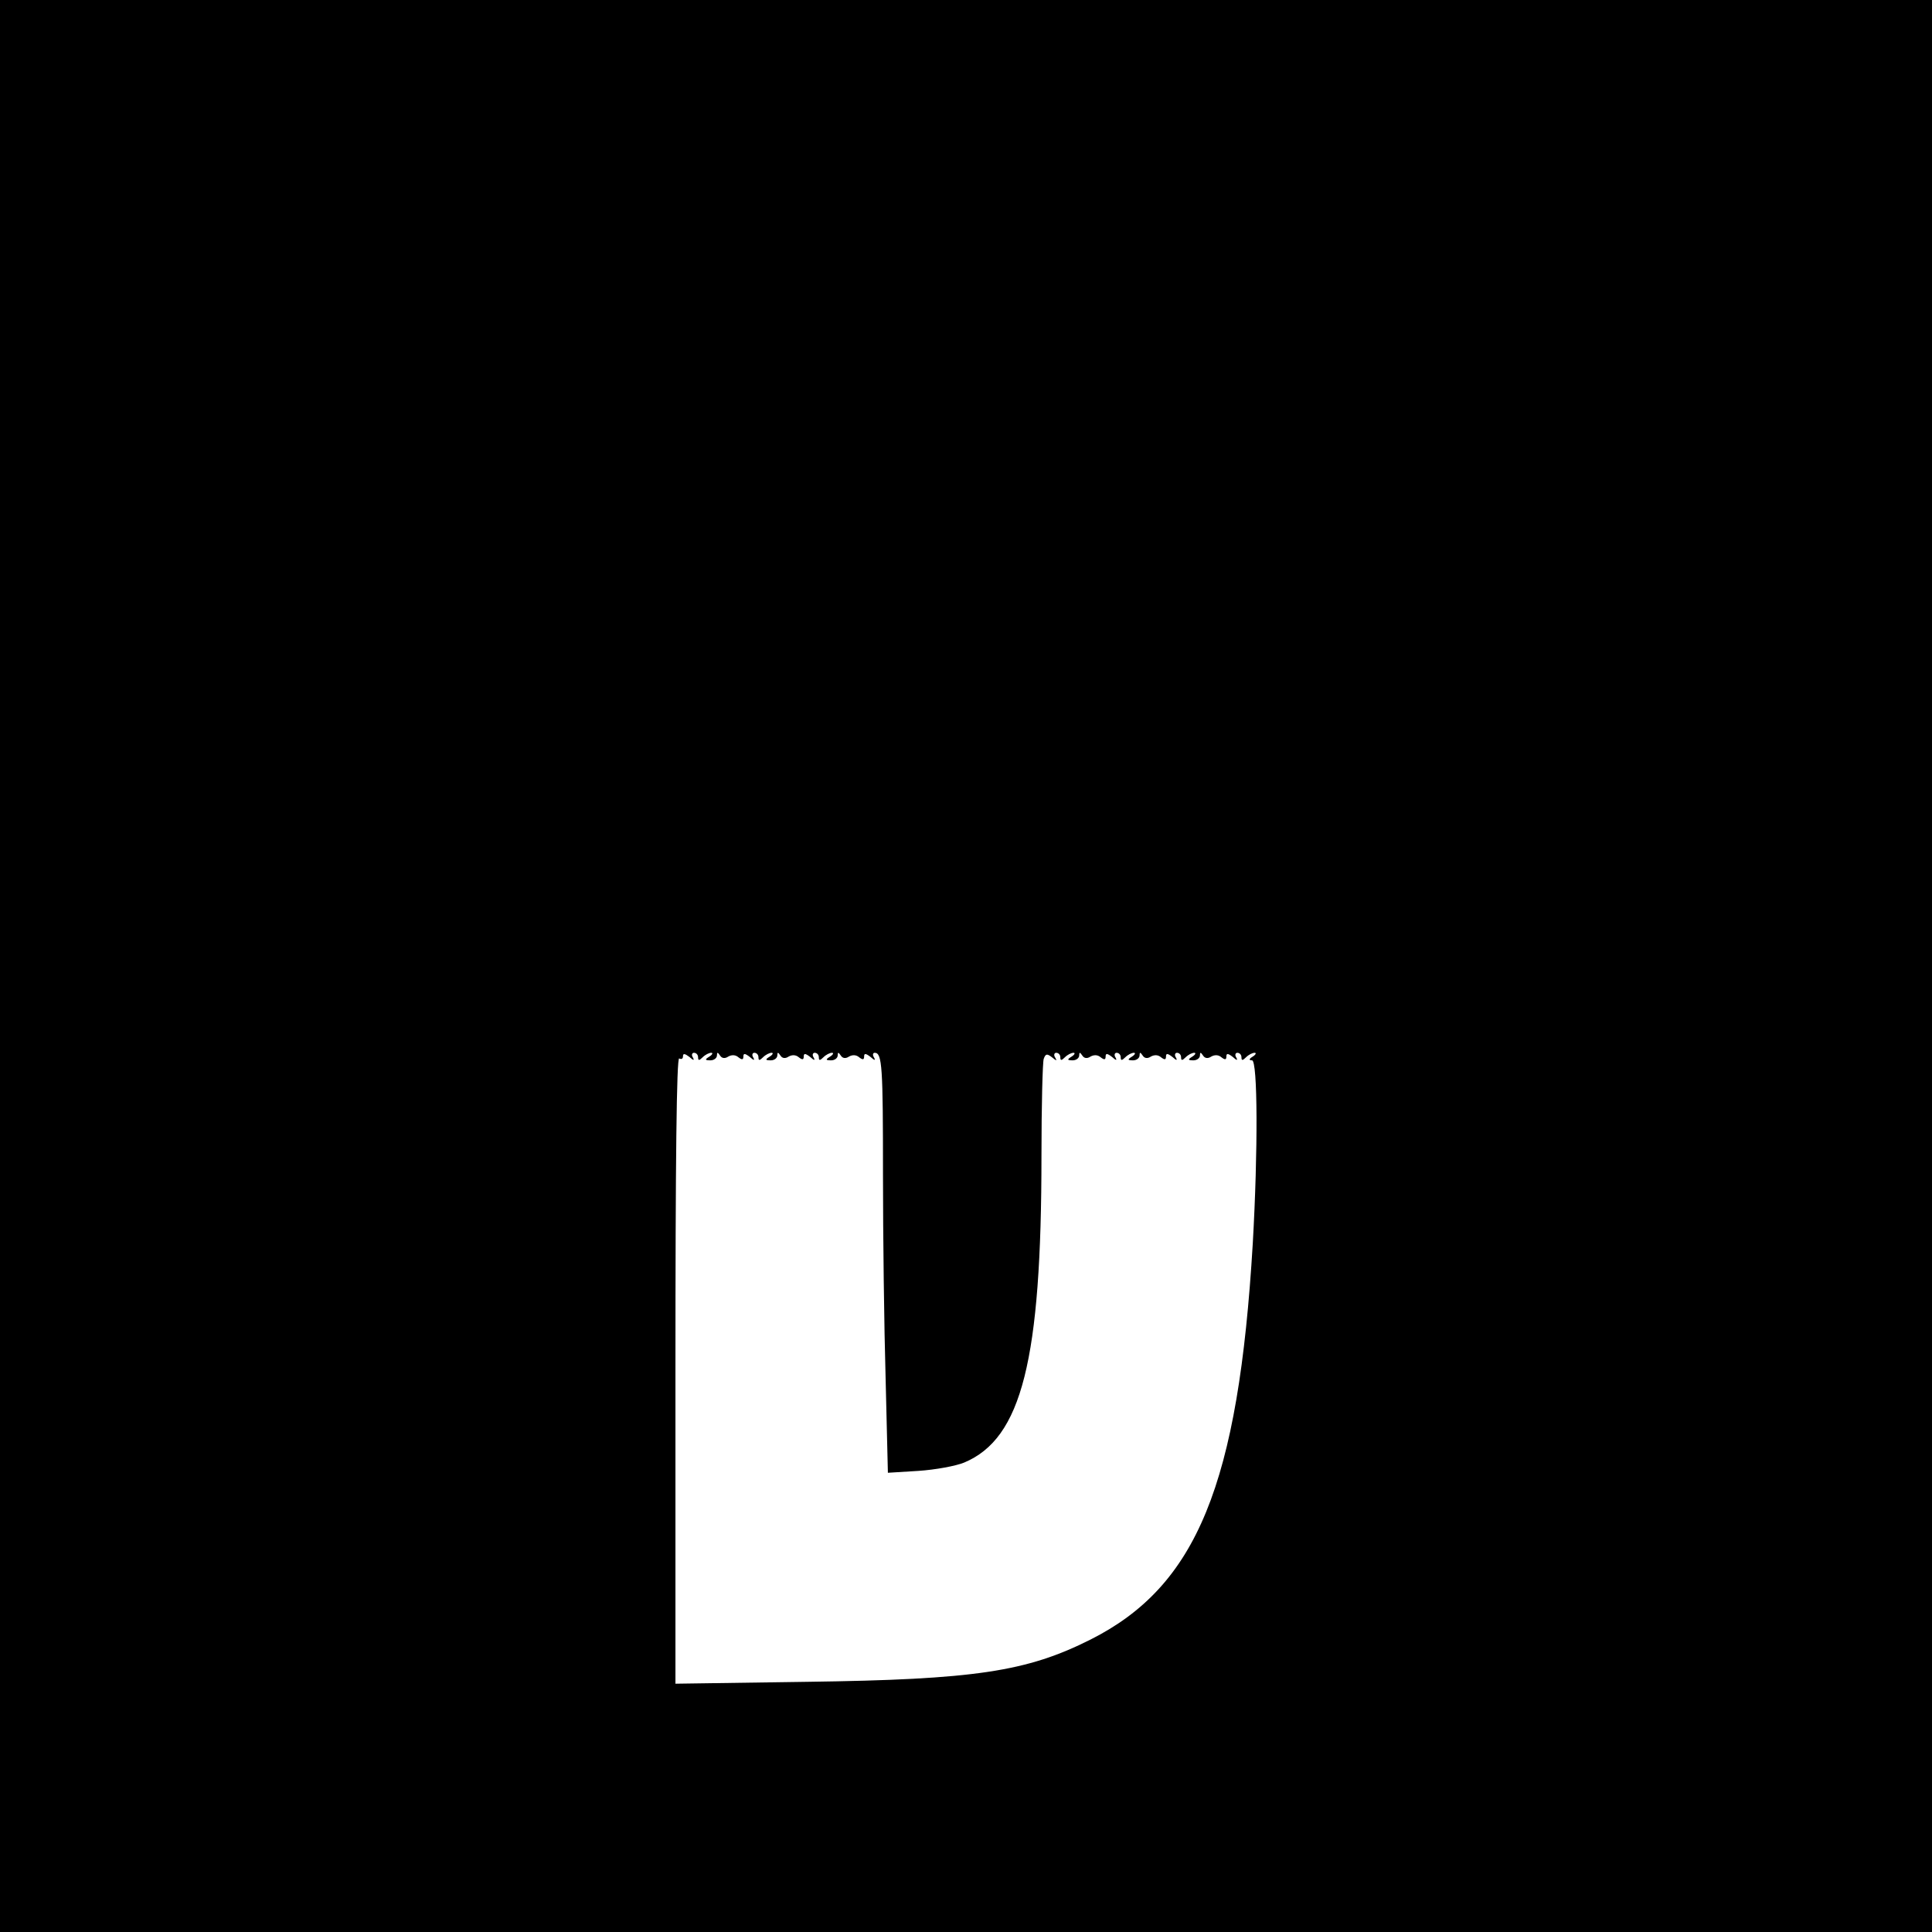
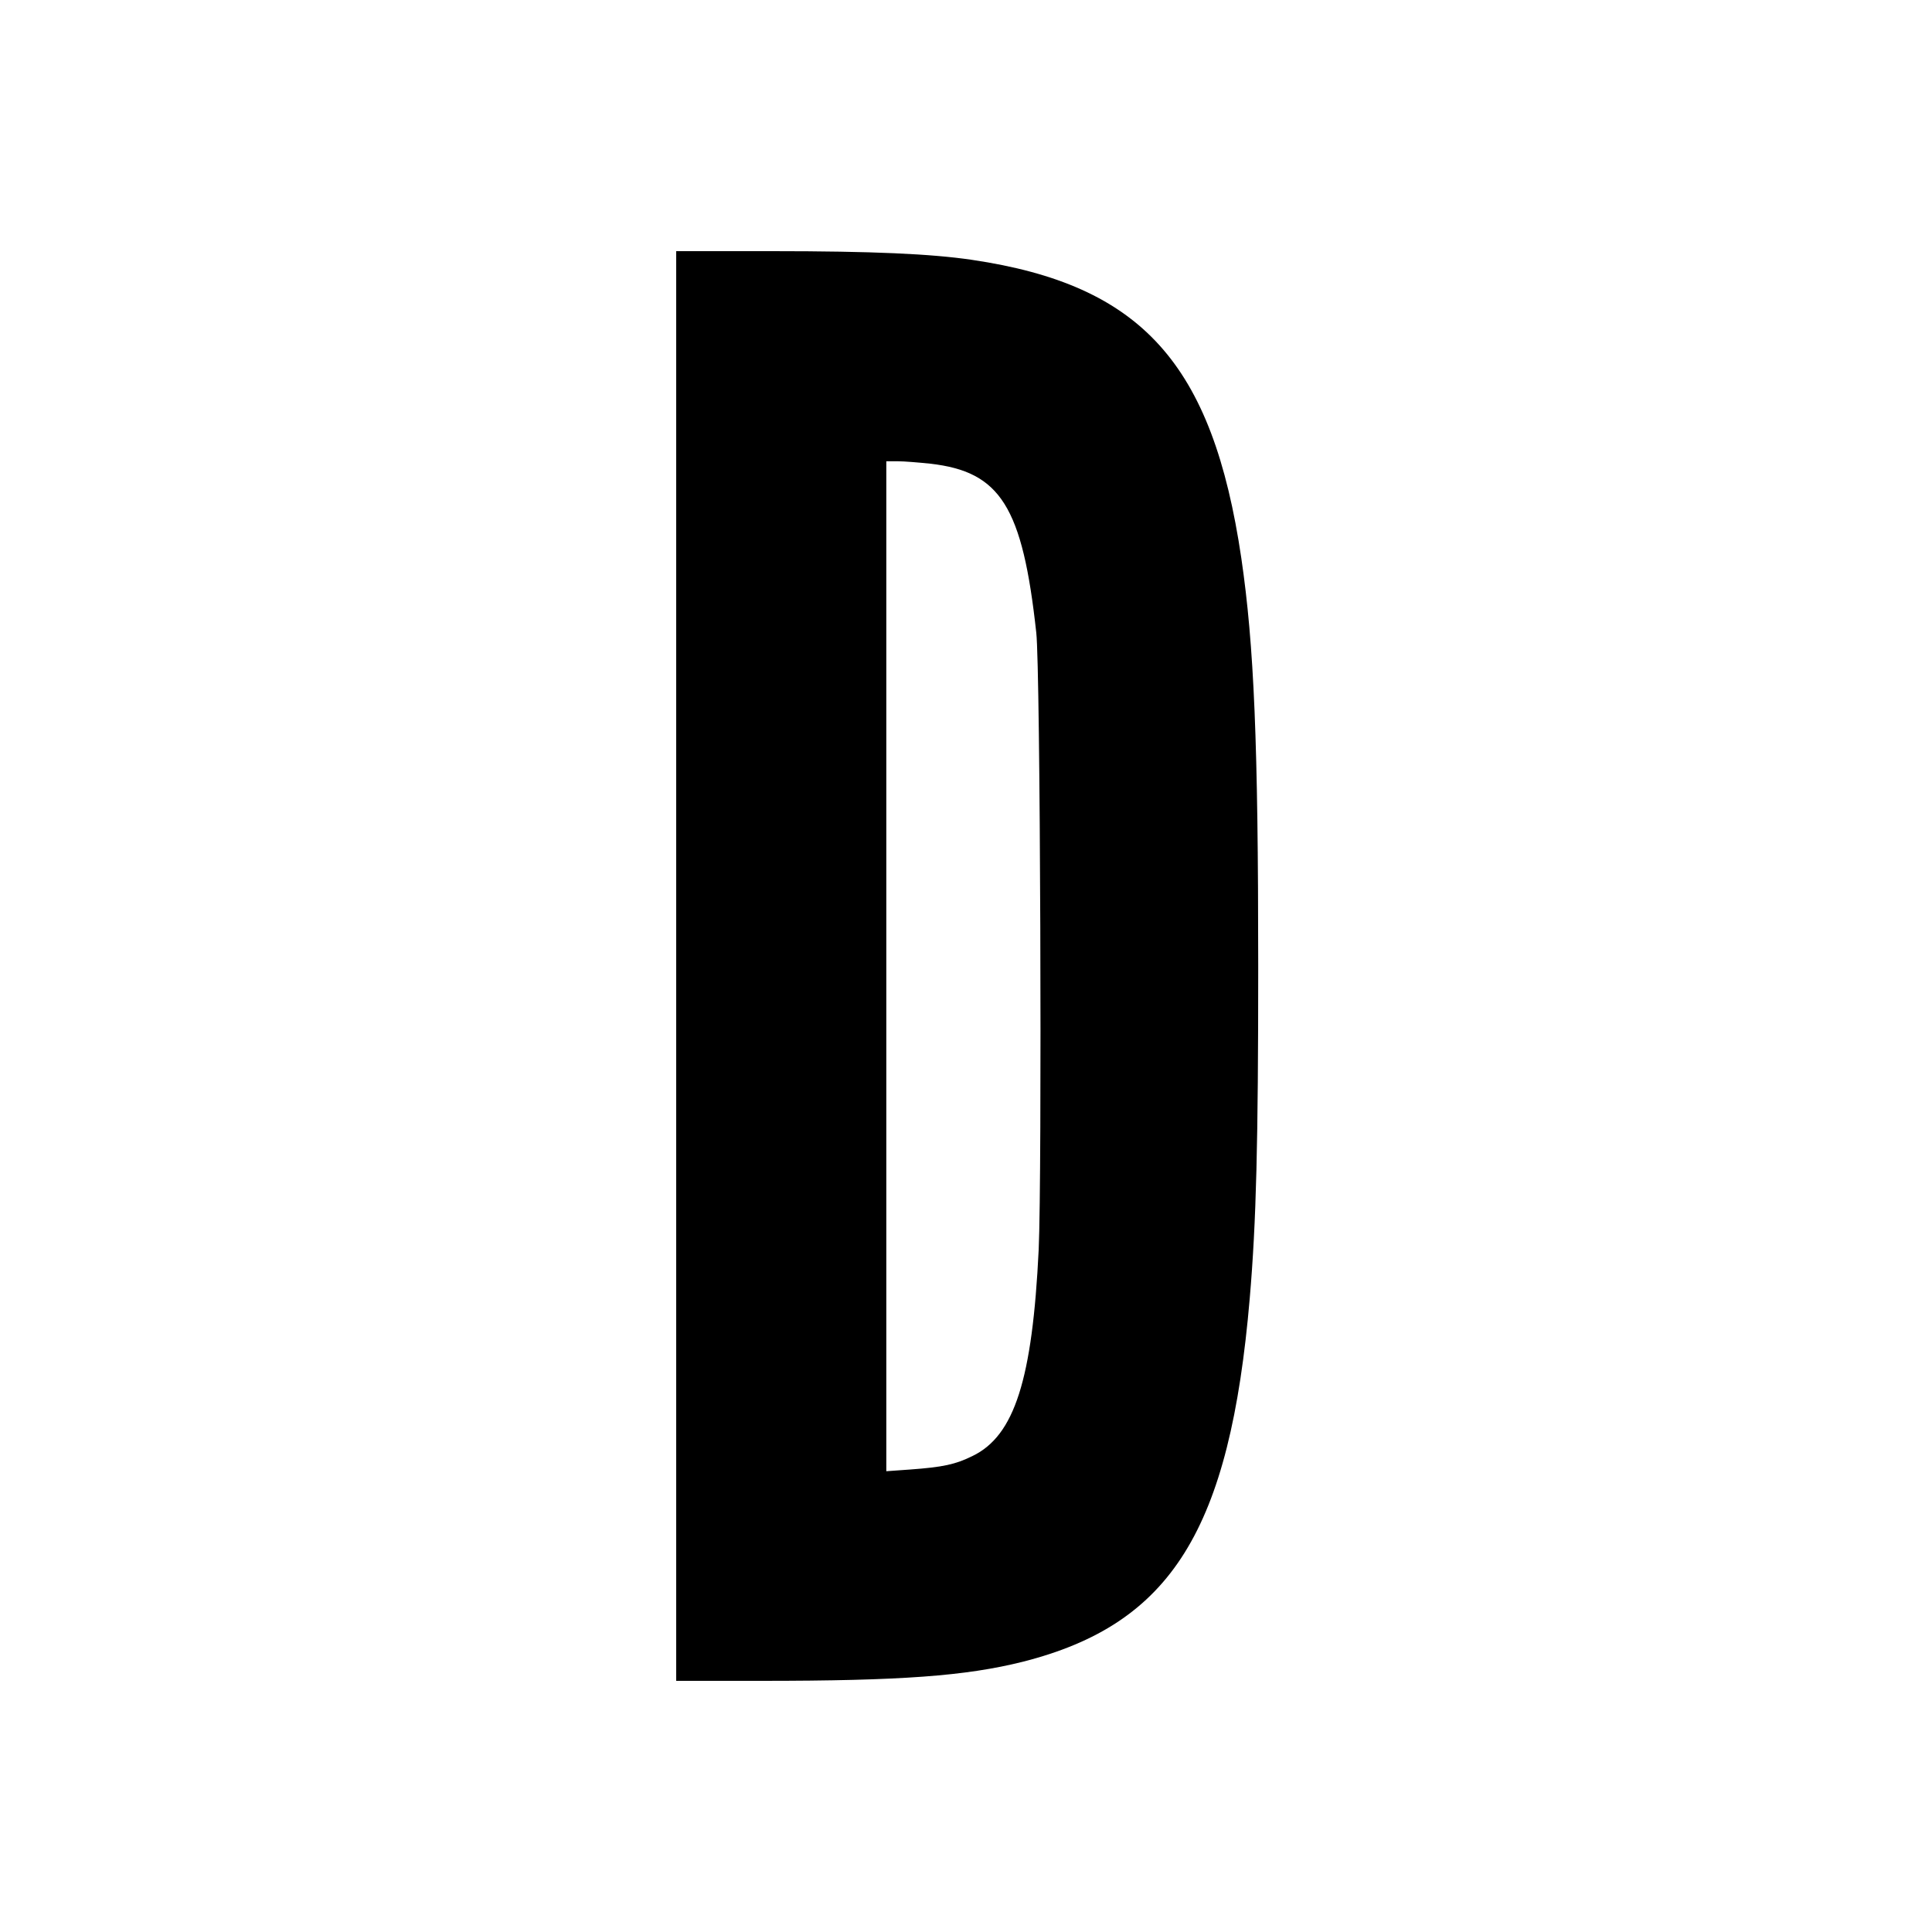
- <svg xmlns="http://www.w3.org/2000/svg" version="1.0" width="512pt" height="512pt" viewBox="0 0 512 512" preserveAspectRatio="xMidYMid meet">
-   <g transform="translate(0,512) scale(0.1,-0.1)" fill="#000000" stroke="none">
-     <path d="M0 2560 l0 -2560 2560 0 2560 0 0 2560 0 2560 -2560 0 -2560 0 0 -2560z m1836 -242 c-4 6 -2 12 3 12 6 0 11 -5 11 -12 0 -9 3 -9 12 0 7 7 17 12 23 12 5 0 3 -5 -5 -10 -13 -8 -12 -10 3 -10 9 0 17 6 17 13 0 9 2 9 8 0 5 -8 13 -9 22 -3 9 5 19 5 27 -2 9 -7 13 -7 13 2 0 9 4 9 17 -1 11 -10 14 -10 9 -1 -4 6 -2 12 3 12 6 0 11 -5 11 -12 0 -9 3 -9 12 0 7 7 17 12 23 12 5 0 3 -5 -5 -10 -13 -8 -12 -10 3 -10 9 0 17 6 17 13 0 9 2 9 8 0 5 -8 13 -9 22 -3 9 5 19 5 27 -2 9 -7 13 -7 13 2 0 9 4 9 17 -1 11 -10 14 -10 9 -1 -4 6 -2 12 3 12 6 0 11 -5 11 -12 0 -9 3 -9 12 0 7 7 17 12 23 12 5 0 3 -5 -5 -10 -13 -8 -12 -10 3 -10 9 0 17 6 17 13 0 9 2 9 8 0 5 -8 13 -9 22 -3 9 5 19 5 27 -2 9 -7 13 -7 13 2 0 9 4 9 17 -1 11 -10 14 -10 9 -1 -4 6 -3 12 2 12 20 0 22 -37 22 -323 0 -161 3 -404 7 -541 l6 -249 81 5 c45 3 99 13 121 22 153 64 205 272 205 813 0 133 3 249 6 257 5 14 9 14 22 4 12 -10 14 -10 8 0 -4 6 -2 12 3 12 6 0 11 -5 11 -12 0 -9 3 -9 12 0 7 7 17 12 23 12 5 0 3 -5 -5 -10 -13 -8 -12 -10 3 -10 9 0 17 6 17 13 0 9 2 9 8 0 5 -8 13 -9 22 -3 9 5 19 5 27 -2 9 -7 13 -7 13 2 0 9 4 9 17 -1 11 -10 14 -10 9 -1 -4 6 -2 12 3 12 6 0 11 -5 11 -12 0 -9 3 -9 12 0 7 7 17 12 23 12 5 0 3 -5 -5 -10 -13 -8 -12 -10 3 -10 9 0 17 6 17 13 0 9 2 9 8 0 5 -8 13 -9 22 -3 9 5 19 5 27 -2 9 -7 13 -7 13 2 0 9 4 9 17 -1 11 -10 14 -10 9 -1 -4 6 -2 12 3 12 6 0 11 -5 11 -12 0 -9 3 -9 12 0 7 7 17 12 23 12 5 0 3 -5 -5 -10 -13 -8 -12 -10 3 -10 9 0 17 6 17 13 0 9 2 9 8 0 5 -8 13 -9 22 -3 9 5 19 5 27 -2 9 -7 13 -7 13 2 0 9 4 9 17 -1 11 -10 14 -10 9 -1 -4 6 -2 12 3 12 6 0 11 -5 11 -12 0 -9 3 -9 12 0 7 7 17 12 23 12 5 0 3 -5 -5 -10 -10 -6 -11 -10 -2 -10 15 0 16 -239 2 -485 -38 -639 -148 -908 -430 -1050 -169 -85 -306 -106 -752 -112 l-348 -5 0 831 c0 552 3 830 10 826 6 -3 10 -1 10 6 0 8 5 7 17 -2 11 -10 14 -10 9 -1z" />
+ <svg xmlns="http://www.w3.org/2000/svg" version="1.0" width="16pt" height="16pt" viewBox="0 0 16 16" preserveAspectRatio="xMidYMid meet">
+   <g transform="translate(0,16) scale(0.002,-0.002)" fill="#000000" stroke="none">
+     <path d="M2800 4000 l0 -2960 353 0 c578 0 846 20 1082 79 615 156 858 545 940 1506 27 316 35 642 35 1375 0 924 -17 1327 -70 1689 -119 806 -412 1131 -1115 1235 -169 25 -413 36 -827 36 l-398 0 0 -2960z m1052 2080 c291 -33 382 -178 439 -700 17 -147 24 -2246 10 -2554 -26 -538 -100 -771 -274 -855 -71 -35 -122 -46 -259 -56 l-98 -7 0 2091 0 2091 48 0 c26 0 86 -5 134 -10z" />
  </g>
</svg>
